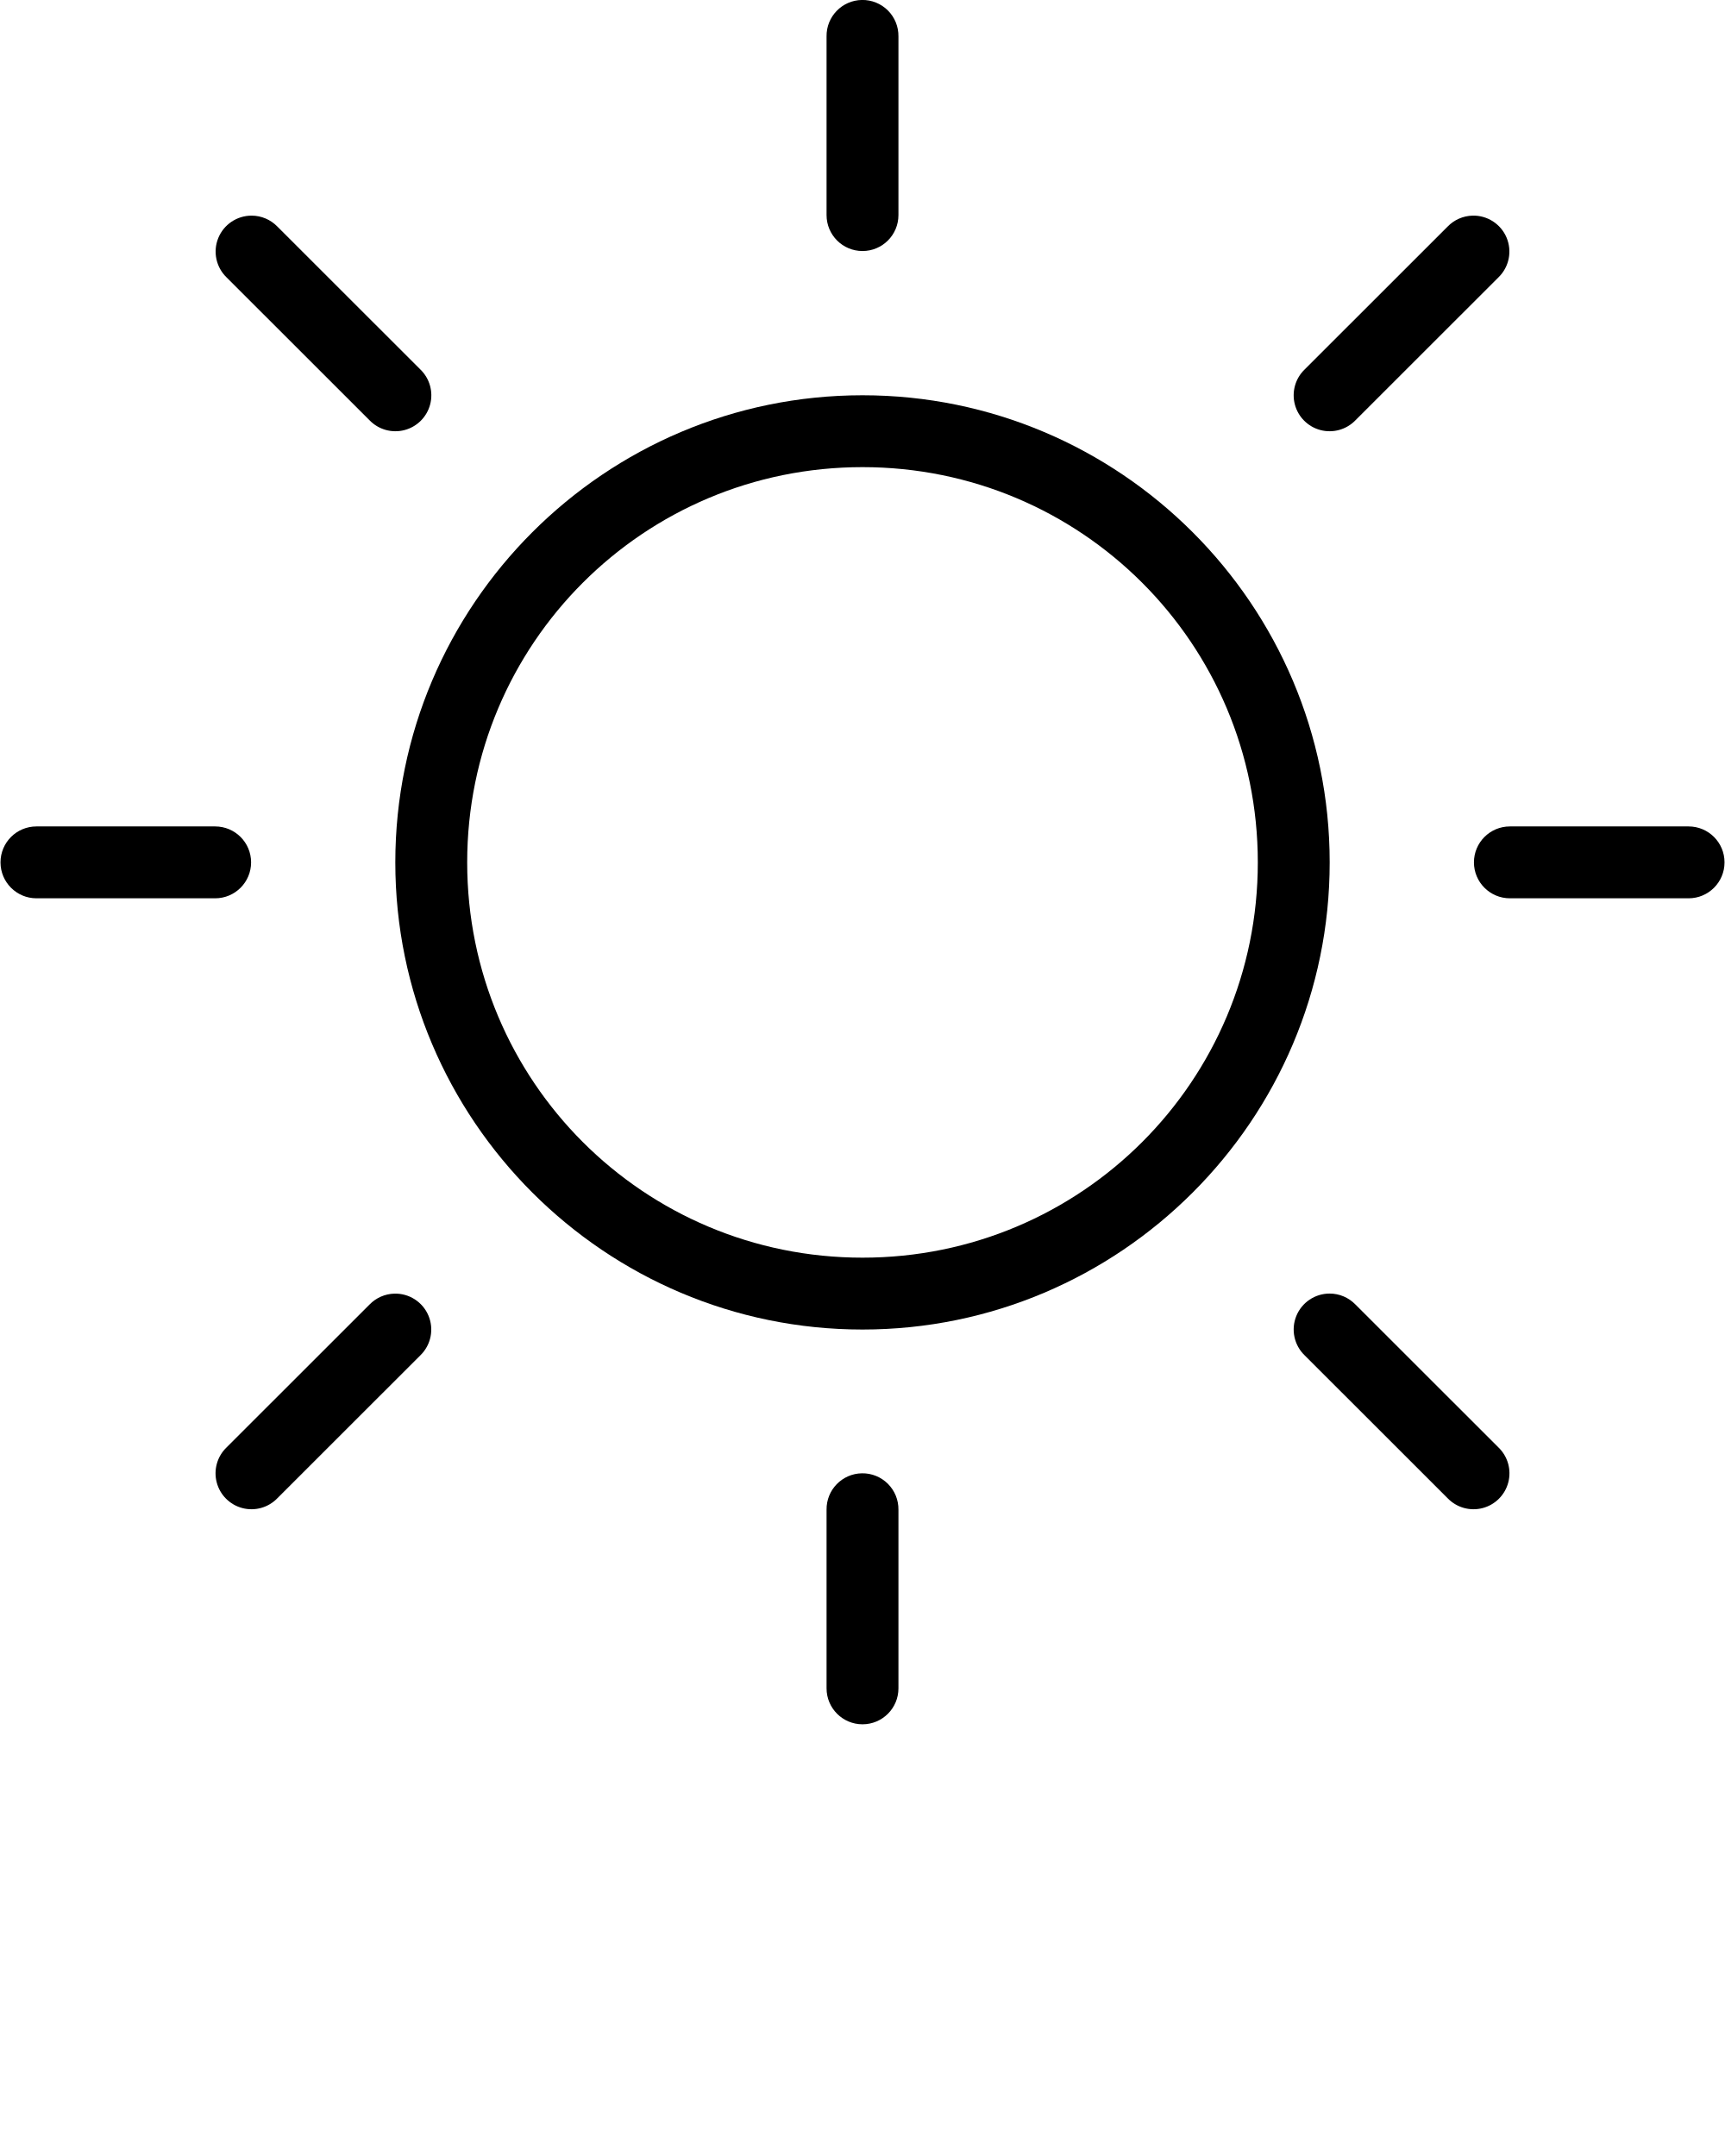
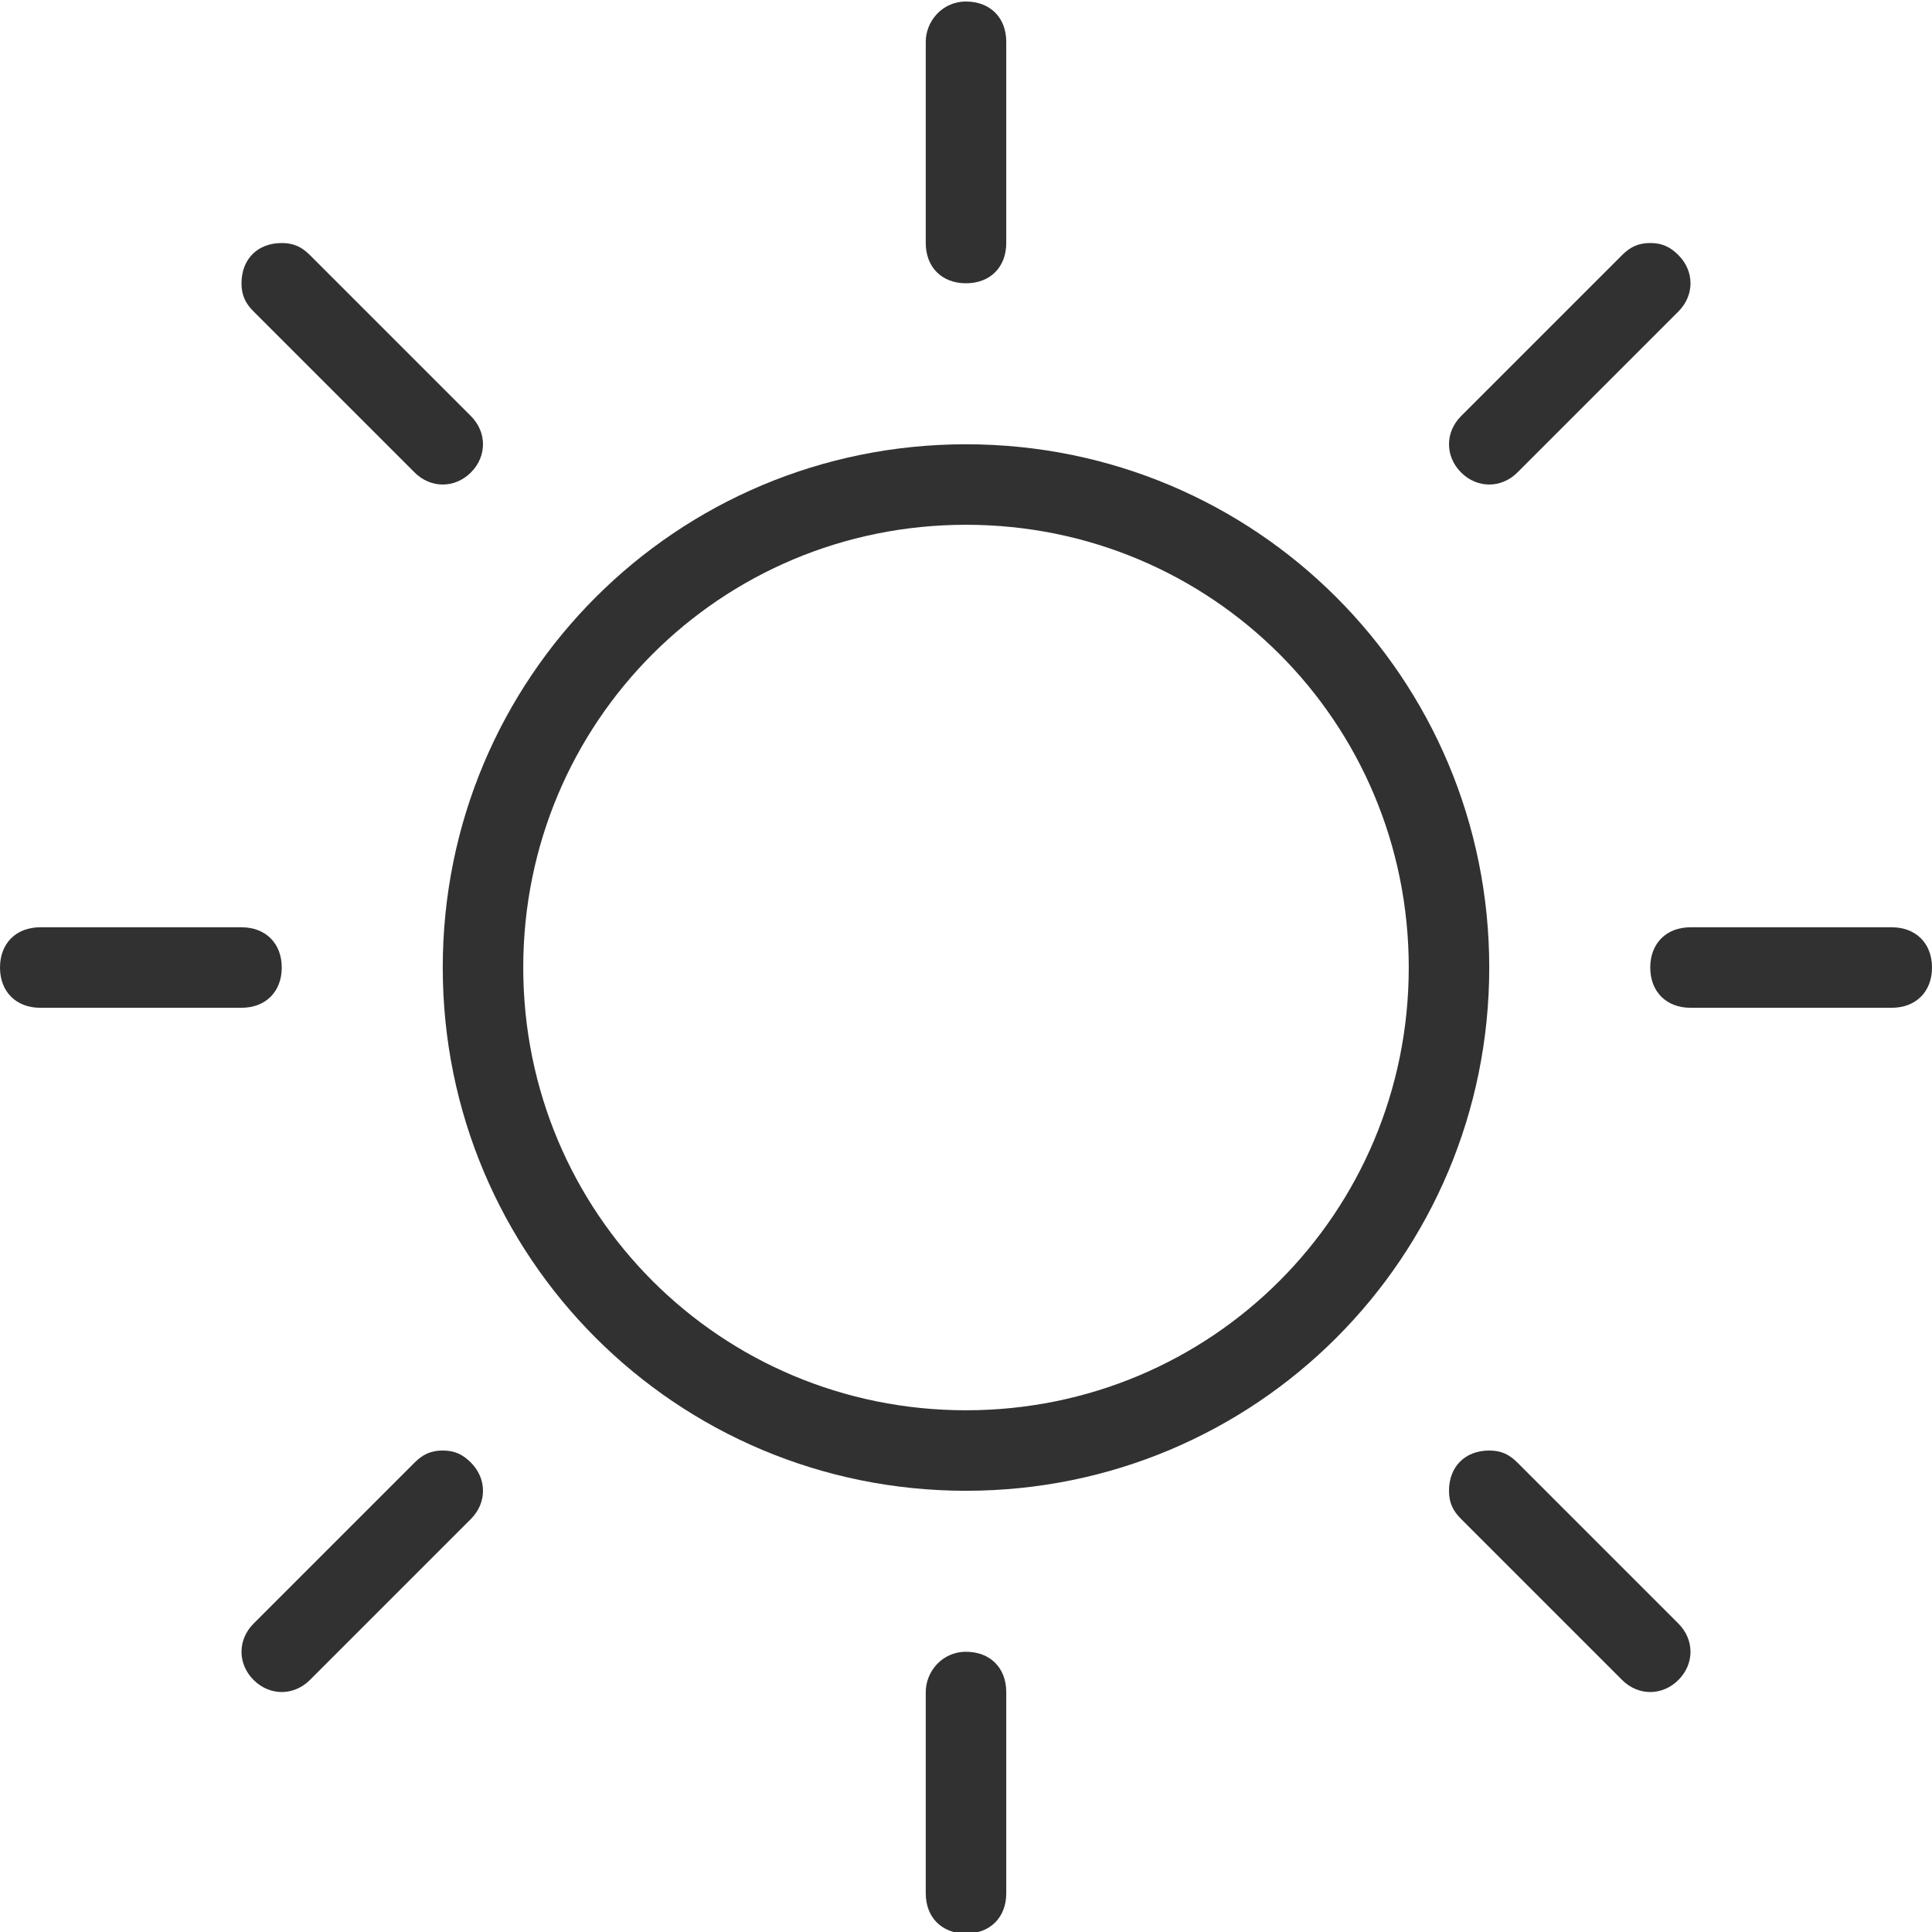
- <svg xmlns="http://www.w3.org/2000/svg" viewBox="0 0 48 60" version="1.1" x="0px" y="0px">
+ <svg xmlns="http://www.w3.org/2000/svg" version="1.1" id="Layer_1" x="0px" y="0px" viewBox="0 0 48 48" style="enable-background:new 0 0 48 48;" xml:space="preserve">
+   <style type="text/css">
+ 	.st0{fill:#313131;}
+ 	.st1{fill-rule:evenodd;clip-rule:evenodd;fill:#313131;}
+ </style>
  <g transform="translate(0,-1004.362)">
-     <path style="color:#000000;font-style:normal;font-variant:normal;font-weight:normal;font-stretch:normal;font-size:medium;line-height:normal;font-family:sans-serif;text-indent:0;text-align:start;text-decoration:none;text-decoration-line:none;text-decoration-style:solid;text-decoration-color:#000000;letter-spacing:normal;word-spacing:normal;text-transform:none;direction:ltr;block-progression:tb;writing-mode:lr-tb;baseline-shift:baseline;text-anchor:start;white-space:normal;clip-rule:nonzero;display:inline;overflow:visible;visibility:visible;opacity:1;isolation:auto;mix-blend-mode:normal;color-interpolation:sRGB;color-interpolation-filters:linearRGB;solid-color:#000000;solid-opacity:1;fill:#000000;fill-opacity:1;fill-rule:nonzero;stroke:none;stroke-width:2;stroke-linecap:round;stroke-linejoin:round;stroke-miterlimit:4;stroke-dasharray:none;stroke-dashoffset:0;stroke-opacity:1;color-rendering:auto;image-rendering:auto;shape-rendering:auto;text-rendering:auto;enable-background:accumulate" d="m 24,1015.362 c -7.168,0 -13,5.832 -13,13 10e-7,7.168 5.832,13 13,13 7.168,0 13,-5.832 13,-13 -10e-7,-7.168 -5.832,-13 -13,-13 z m 0,2 c 6.087,0 11,4.913 11,11 -10e-7,6.087 -4.913,11 -11,11 -6.087,0 -11,-4.913 -11,-11 10e-7,-6.087 4.913,-11 11,-11 z" />
-     <path style="color:#000000;font-style:normal;font-variant:normal;font-weight:normal;font-stretch:normal;font-size:medium;line-height:normal;font-family:sans-serif;text-indent:0;text-align:start;text-decoration:none;text-decoration-line:none;text-decoration-style:solid;text-decoration-color:#000000;letter-spacing:normal;word-spacing:normal;text-transform:none;direction:ltr;block-progression:tb;writing-mode:lr-tb;baseline-shift:baseline;text-anchor:start;white-space:normal;clip-rule:nonzero;display:inline;overflow:visible;visibility:visible;opacity:1;isolation:auto;mix-blend-mode:normal;color-interpolation:sRGB;color-interpolation-filters:linearRGB;solid-color:#000000;solid-opacity:1;fill:#000000;fill-opacity:1;fill-rule:evenodd;stroke:none;stroke-width:2;stroke-linecap:round;stroke-linejoin:round;stroke-miterlimit:4;stroke-dasharray:none;stroke-dashoffset:0;stroke-opacity:1;color-rendering:auto;image-rendering:auto;shape-rendering:auto;text-rendering:auto;enable-background:accumulate" d="M 23.984,1004.361 A 1,1 0 0 0 23,1005.377 l 0,4.971 a 1,1 0 1 0 2,0 l 0,-4.971 a 1,1 0 0 0 -1.016,-1.016 z" />
-     <path style="color:#000000;font-style:normal;font-variant:normal;font-weight:normal;font-stretch:normal;font-size:medium;line-height:normal;font-family:sans-serif;text-indent:0;text-align:start;text-decoration:none;text-decoration-line:none;text-decoration-style:solid;text-decoration-color:#000000;letter-spacing:normal;word-spacing:normal;text-transform:none;direction:ltr;block-progression:tb;writing-mode:lr-tb;baseline-shift:baseline;text-anchor:start;white-space:normal;clip-rule:nonzero;display:inline;overflow:visible;visibility:visible;opacity:1;isolation:auto;mix-blend-mode:normal;color-interpolation:sRGB;color-interpolation-filters:linearRGB;solid-color:#000000;solid-opacity:1;fill:#000000;fill-opacity:1;fill-rule:evenodd;stroke:none;stroke-width:2;stroke-linecap:round;stroke-linejoin:round;stroke-miterlimit:4;stroke-dasharray:none;stroke-dashoffset:0;stroke-opacity:1;color-rendering:auto;image-rendering:auto;shape-rendering:auto;text-rendering:auto;enable-background:accumulate" d="m 40.971,1010.363 a 1,1 0 0 0 -0.688,0.303 l -3.98,3.978 a 1,1 0 1 0 1.414,1.414 l 3.98,-3.978 a 1,1 0 0 0 -0.727,-1.717 z" />
-     <path style="color:#000000;font-style:normal;font-variant:normal;font-weight:normal;font-stretch:normal;font-size:medium;line-height:normal;font-family:sans-serif;text-indent:0;text-align:start;text-decoration:none;text-decoration-line:none;text-decoration-style:solid;text-decoration-color:#000000;letter-spacing:normal;word-spacing:normal;text-transform:none;direction:ltr;block-progression:tb;writing-mode:lr-tb;baseline-shift:baseline;text-anchor:start;white-space:normal;clip-rule:nonzero;display:inline;overflow:visible;visibility:visible;opacity:1;isolation:auto;mix-blend-mode:normal;color-interpolation:sRGB;color-interpolation-filters:linearRGB;solid-color:#000000;solid-opacity:1;fill:#000000;fill-opacity:1;fill-rule:evenodd;stroke:none;stroke-width:2;stroke-linecap:round;stroke-linejoin:round;stroke-miterlimit:4;stroke-dasharray:none;stroke-dashoffset:0;stroke-opacity:1;color-rendering:auto;image-rendering:auto;shape-rendering:auto;text-rendering:auto;enable-background:accumulate" d="m 7,1010.363 a 1,1 0 0 0 -0.697,1.717 l 3.98,3.978 a 1,1 0 1 0 1.414,-1.414 L 7.717,1010.666 A 1,1 0 0 0 7,1010.363 Z" />
-     <path style="color:#000000;font-style:normal;font-variant:normal;font-weight:normal;font-stretch:normal;font-size:medium;line-height:normal;font-family:sans-serif;text-indent:0;text-align:start;text-decoration:none;text-decoration-line:none;text-decoration-style:solid;text-decoration-color:#000000;letter-spacing:normal;word-spacing:normal;text-transform:none;direction:ltr;block-progression:tb;writing-mode:lr-tb;baseline-shift:baseline;text-anchor:start;white-space:normal;clip-rule:nonzero;display:inline;overflow:visible;visibility:visible;opacity:1;isolation:auto;mix-blend-mode:normal;color-interpolation:sRGB;color-interpolation-filters:linearRGB;solid-color:#000000;solid-opacity:1;fill:#000000;fill-opacity:1;fill-rule:evenodd;stroke:none;stroke-width:2;stroke-linecap:round;stroke-linejoin:round;stroke-miterlimit:4;stroke-dasharray:none;stroke-dashoffset:0;stroke-opacity:1;color-rendering:auto;image-rendering:auto;shape-rendering:auto;text-rendering:auto;enable-background:accumulate" d="M 23.984,1045.363 A 1,1 0 0 0 23,1046.377 l 0,4.971 a 1,1 0 1 0 2,0 l 0,-4.971 a 1,1 0 0 0 -1.016,-1.014 z" />
-     <path style="color:#000000;font-style:normal;font-variant:normal;font-weight:normal;font-stretch:normal;font-size:medium;line-height:normal;font-family:sans-serif;text-indent:0;text-align:start;text-decoration:none;text-decoration-line:none;text-decoration-style:solid;text-decoration-color:#000000;letter-spacing:normal;word-spacing:normal;text-transform:none;direction:ltr;block-progression:tb;writing-mode:lr-tb;baseline-shift:baseline;text-anchor:start;white-space:normal;clip-rule:nonzero;display:inline;overflow:visible;visibility:visible;opacity:1;isolation:auto;mix-blend-mode:normal;color-interpolation:sRGB;color-interpolation-filters:linearRGB;solid-color:#000000;solid-opacity:1;fill:#000000;fill-opacity:1;fill-rule:evenodd;stroke:none;stroke-width:2;stroke-linecap:round;stroke-linejoin:round;stroke-miterlimit:4;stroke-dasharray:none;stroke-dashoffset:0;stroke-opacity:1;color-rendering:auto;image-rendering:auto;shape-rendering:auto;text-rendering:auto;enable-background:accumulate" d="m 37,1040.361 a 1,1 0 0 0 -0.697,1.719 l 3.98,3.978 a 1,1 0 1 0 1.414,-1.414 l -3.98,-3.978 A 1,1 0 0 0 37,1040.361 Z" />
-     <path style="color:#000000;font-style:normal;font-variant:normal;font-weight:normal;font-stretch:normal;font-size:medium;line-height:normal;font-family:sans-serif;text-indent:0;text-align:start;text-decoration:none;text-decoration-line:none;text-decoration-style:solid;text-decoration-color:#000000;letter-spacing:normal;word-spacing:normal;text-transform:none;direction:ltr;block-progression:tb;writing-mode:lr-tb;baseline-shift:baseline;text-anchor:start;white-space:normal;clip-rule:nonzero;display:inline;overflow:visible;visibility:visible;opacity:1;isolation:auto;mix-blend-mode:normal;color-interpolation:sRGB;color-interpolation-filters:linearRGB;solid-color:#000000;solid-opacity:1;fill:#000000;fill-opacity:1;fill-rule:evenodd;stroke:none;stroke-width:2;stroke-linecap:round;stroke-linejoin:round;stroke-miterlimit:4;stroke-dasharray:none;stroke-dashoffset:0;stroke-opacity:1;color-rendering:auto;image-rendering:auto;shape-rendering:auto;text-rendering:auto;enable-background:accumulate" d="m 10.971,1040.363 a 1,1 0 0 0 -0.688,0.303 l -3.98,3.978 a 1,1 0 1 0 1.414,1.414 l 3.98,-3.978 a 1,1 0 0 0 -0.727,-1.717 z" />
-     <path style="color:#000000;font-style:normal;font-variant:normal;font-weight:normal;font-stretch:normal;font-size:medium;line-height:normal;font-family:sans-serif;text-indent:0;text-align:start;text-decoration:none;text-decoration-line:none;text-decoration-style:solid;text-decoration-color:#000000;letter-spacing:normal;word-spacing:normal;text-transform:none;direction:ltr;block-progression:tb;writing-mode:lr-tb;baseline-shift:baseline;text-anchor:start;white-space:normal;clip-rule:nonzero;display:inline;overflow:visible;visibility:visible;opacity:1;isolation:auto;mix-blend-mode:normal;color-interpolation:sRGB;color-interpolation-filters:linearRGB;solid-color:#000000;solid-opacity:1;fill:#000000;fill-opacity:1;fill-rule:evenodd;stroke:none;stroke-width:2;stroke-linecap:round;stroke-linejoin:round;stroke-miterlimit:4;stroke-dasharray:none;stroke-dashoffset:0;stroke-opacity:1;color-rendering:auto;image-rendering:auto;shape-rendering:auto;text-rendering:auto;enable-background:accumulate" d="m 42.014,1027.361 a 1,1 0 1 0 0,2 l 4.973,0 a 1,1 0 1 0 0,-2 l -4.973,0 z" />
-     <path style="color:#000000;font-style:normal;font-variant:normal;font-weight:normal;font-stretch:normal;font-size:medium;line-height:normal;font-family:sans-serif;text-indent:0;text-align:start;text-decoration:none;text-decoration-line:none;text-decoration-style:solid;text-decoration-color:#000000;letter-spacing:normal;word-spacing:normal;text-transform:none;direction:ltr;block-progression:tb;writing-mode:lr-tb;baseline-shift:baseline;text-anchor:start;white-space:normal;clip-rule:nonzero;display:inline;overflow:visible;visibility:visible;opacity:1;isolation:auto;mix-blend-mode:normal;color-interpolation:sRGB;color-interpolation-filters:linearRGB;solid-color:#000000;solid-opacity:1;fill:#000000;fill-opacity:1;fill-rule:evenodd;stroke:none;stroke-width:2;stroke-linecap:round;stroke-linejoin:round;stroke-miterlimit:4;stroke-dasharray:none;stroke-dashoffset:0;stroke-opacity:1;color-rendering:auto;image-rendering:auto;shape-rendering:auto;text-rendering:auto;enable-background:accumulate" d="m 1.014,1027.361 a 1,1 0 1 0 0,2 l 4.973,0 a 1,1 0 1 0 0,-2 l -4.973,0 z" />
+     <path class="st0" d="M24,1015.4c-7.2,0-13,5.8-13,13c0,7.2,5.8,13,13,13s13-5.8,13-13C37,1021.2,31.2,1015.4,24,1015.4z M24,1017.4   c6.1,0,11,4.9,11,11s-4.9,11-11,11s-11-4.9-11-11C13,1022.3,17.9,1017.4,24,1017.4z" />
+     <path class="st1" d="M24,1004.4c-0.6,0-1,0.5-1,1l0,0v5c0,0.6,0.4,1,1,1s1-0.4,1-1l0,0v-5C25,1004.8,24.6,1004.4,24,1004.4   L24,1004.4z" />
+     <path class="st1" d="M41,1010.4c-0.3,0-0.5,0.1-0.7,0.3l-4,4c-0.4,0.4-0.4,1,0,1.4s1,0.4,1.4,0l0,0l4-4c0.4-0.4,0.4-1,0-1.4   C41.5,1010.5,41.3,1010.4,41,1010.4z" />
+     <path class="st1" d="M7,1010.4c-0.6,0-1,0.4-1,1c0,0.3,0.1,0.5,0.3,0.7l4,4c0.4,0.4,1,0.4,1.4,0s0.4-1,0-1.4l0,0l-4-4   C7.5,1010.5,7.3,1010.4,7,1010.4z" />
+     <path class="st1" d="M24,1045.4c-0.6,0-1,0.5-1,1v5c0,0.6,0.4,1,1,1s1-0.4,1-1l0,0v-5C25,1045.8,24.6,1045.4,24,1045.4L24,1045.4z" />
+     <path class="st1" d="M37,1040.4c-0.6,0-1,0.4-1,1c0,0.3,0.1,0.5,0.3,0.7l4,4c0.4,0.4,1,0.4,1.4,0s0.4-1,0-1.4l0,0l-4-4   C37.5,1040.5,37.3,1040.4,37,1040.4z" />
+     <path class="st1" d="M11,1040.4c-0.3,0-0.5,0.1-0.7,0.3l-4,4c-0.4,0.4-0.4,1,0,1.4s1,0.4,1.4,0l0,0l4-4c0.4-0.4,0.4-1,0-1.4   C11.5,1040.5,11.3,1040.4,11,1040.4z" />
+     <path class="st1" d="M42,1027.4c-0.6,0-1,0.4-1,1s0.4,1,1,1l0,0h5c0.6,0,1-0.4,1-1s-0.4-1-1-1l0,0H42z" />
+     <path class="st1" d="M1,1027.4c-0.6,0-1,0.4-1,1s0.4,1,1,1l0,0h5c0.6,0,1-0.4,1-1s-0.4-1-1-1l0,0H1z" />
  </g>
</svg>
